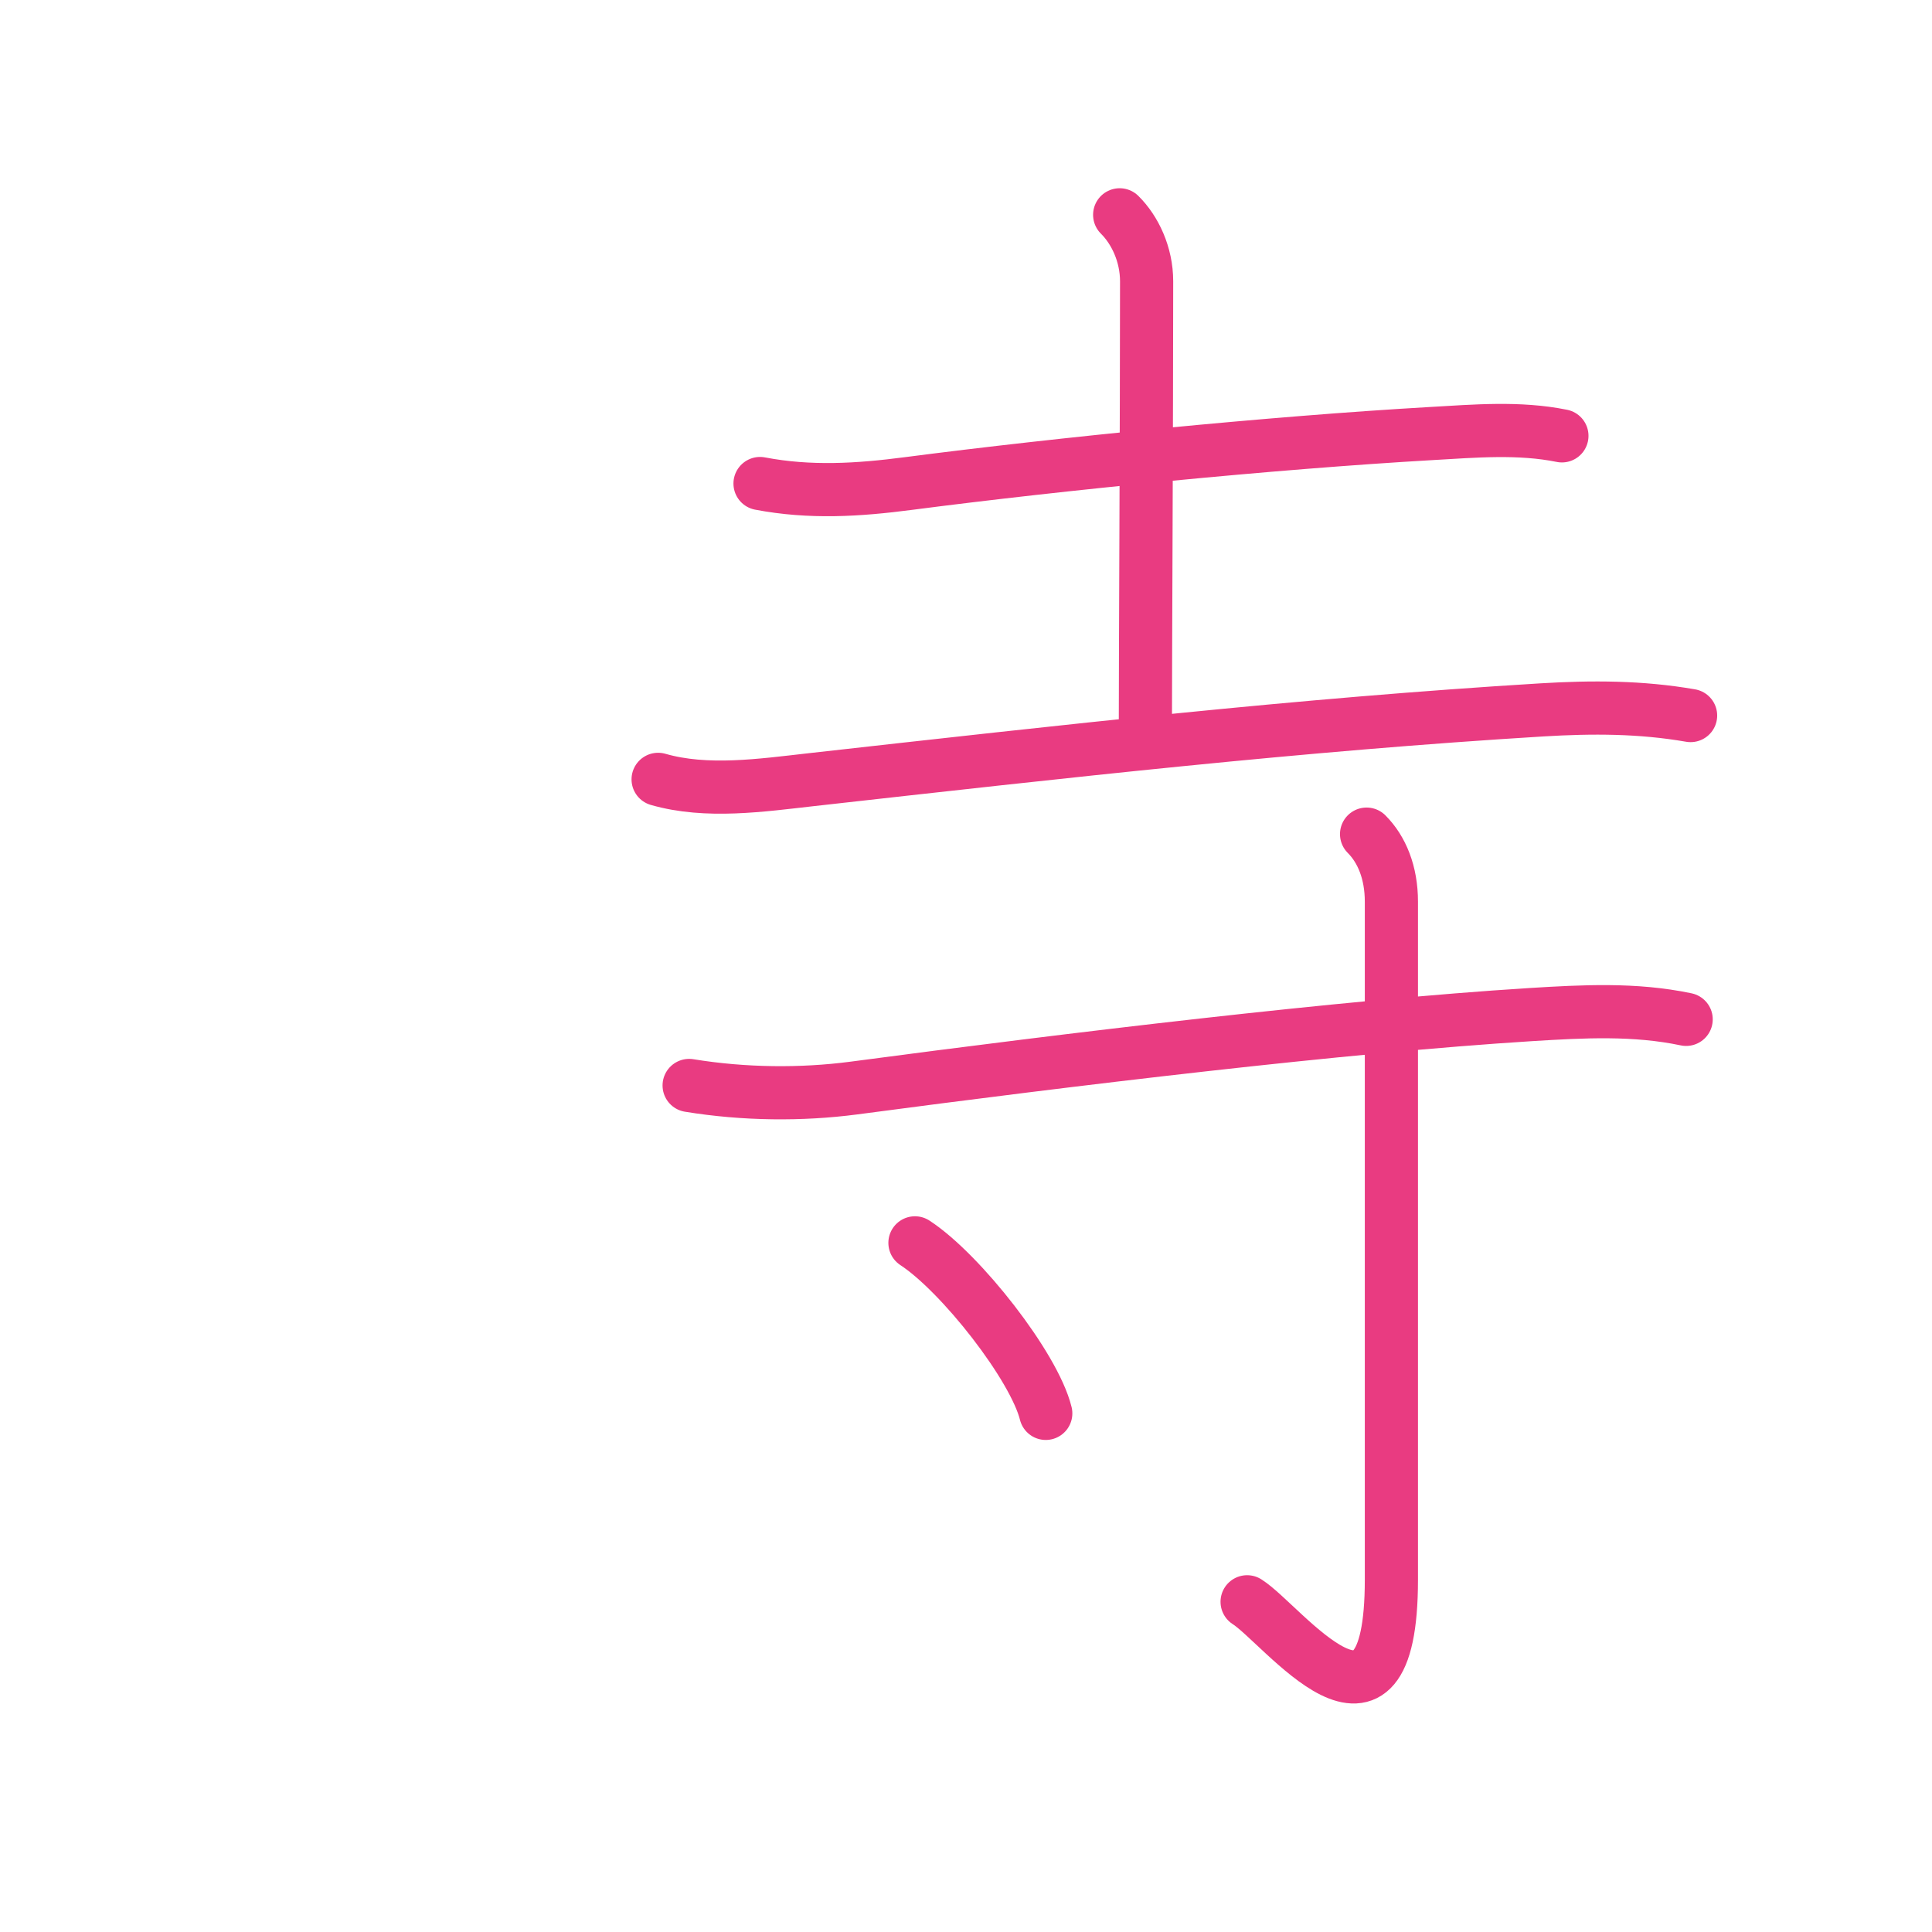
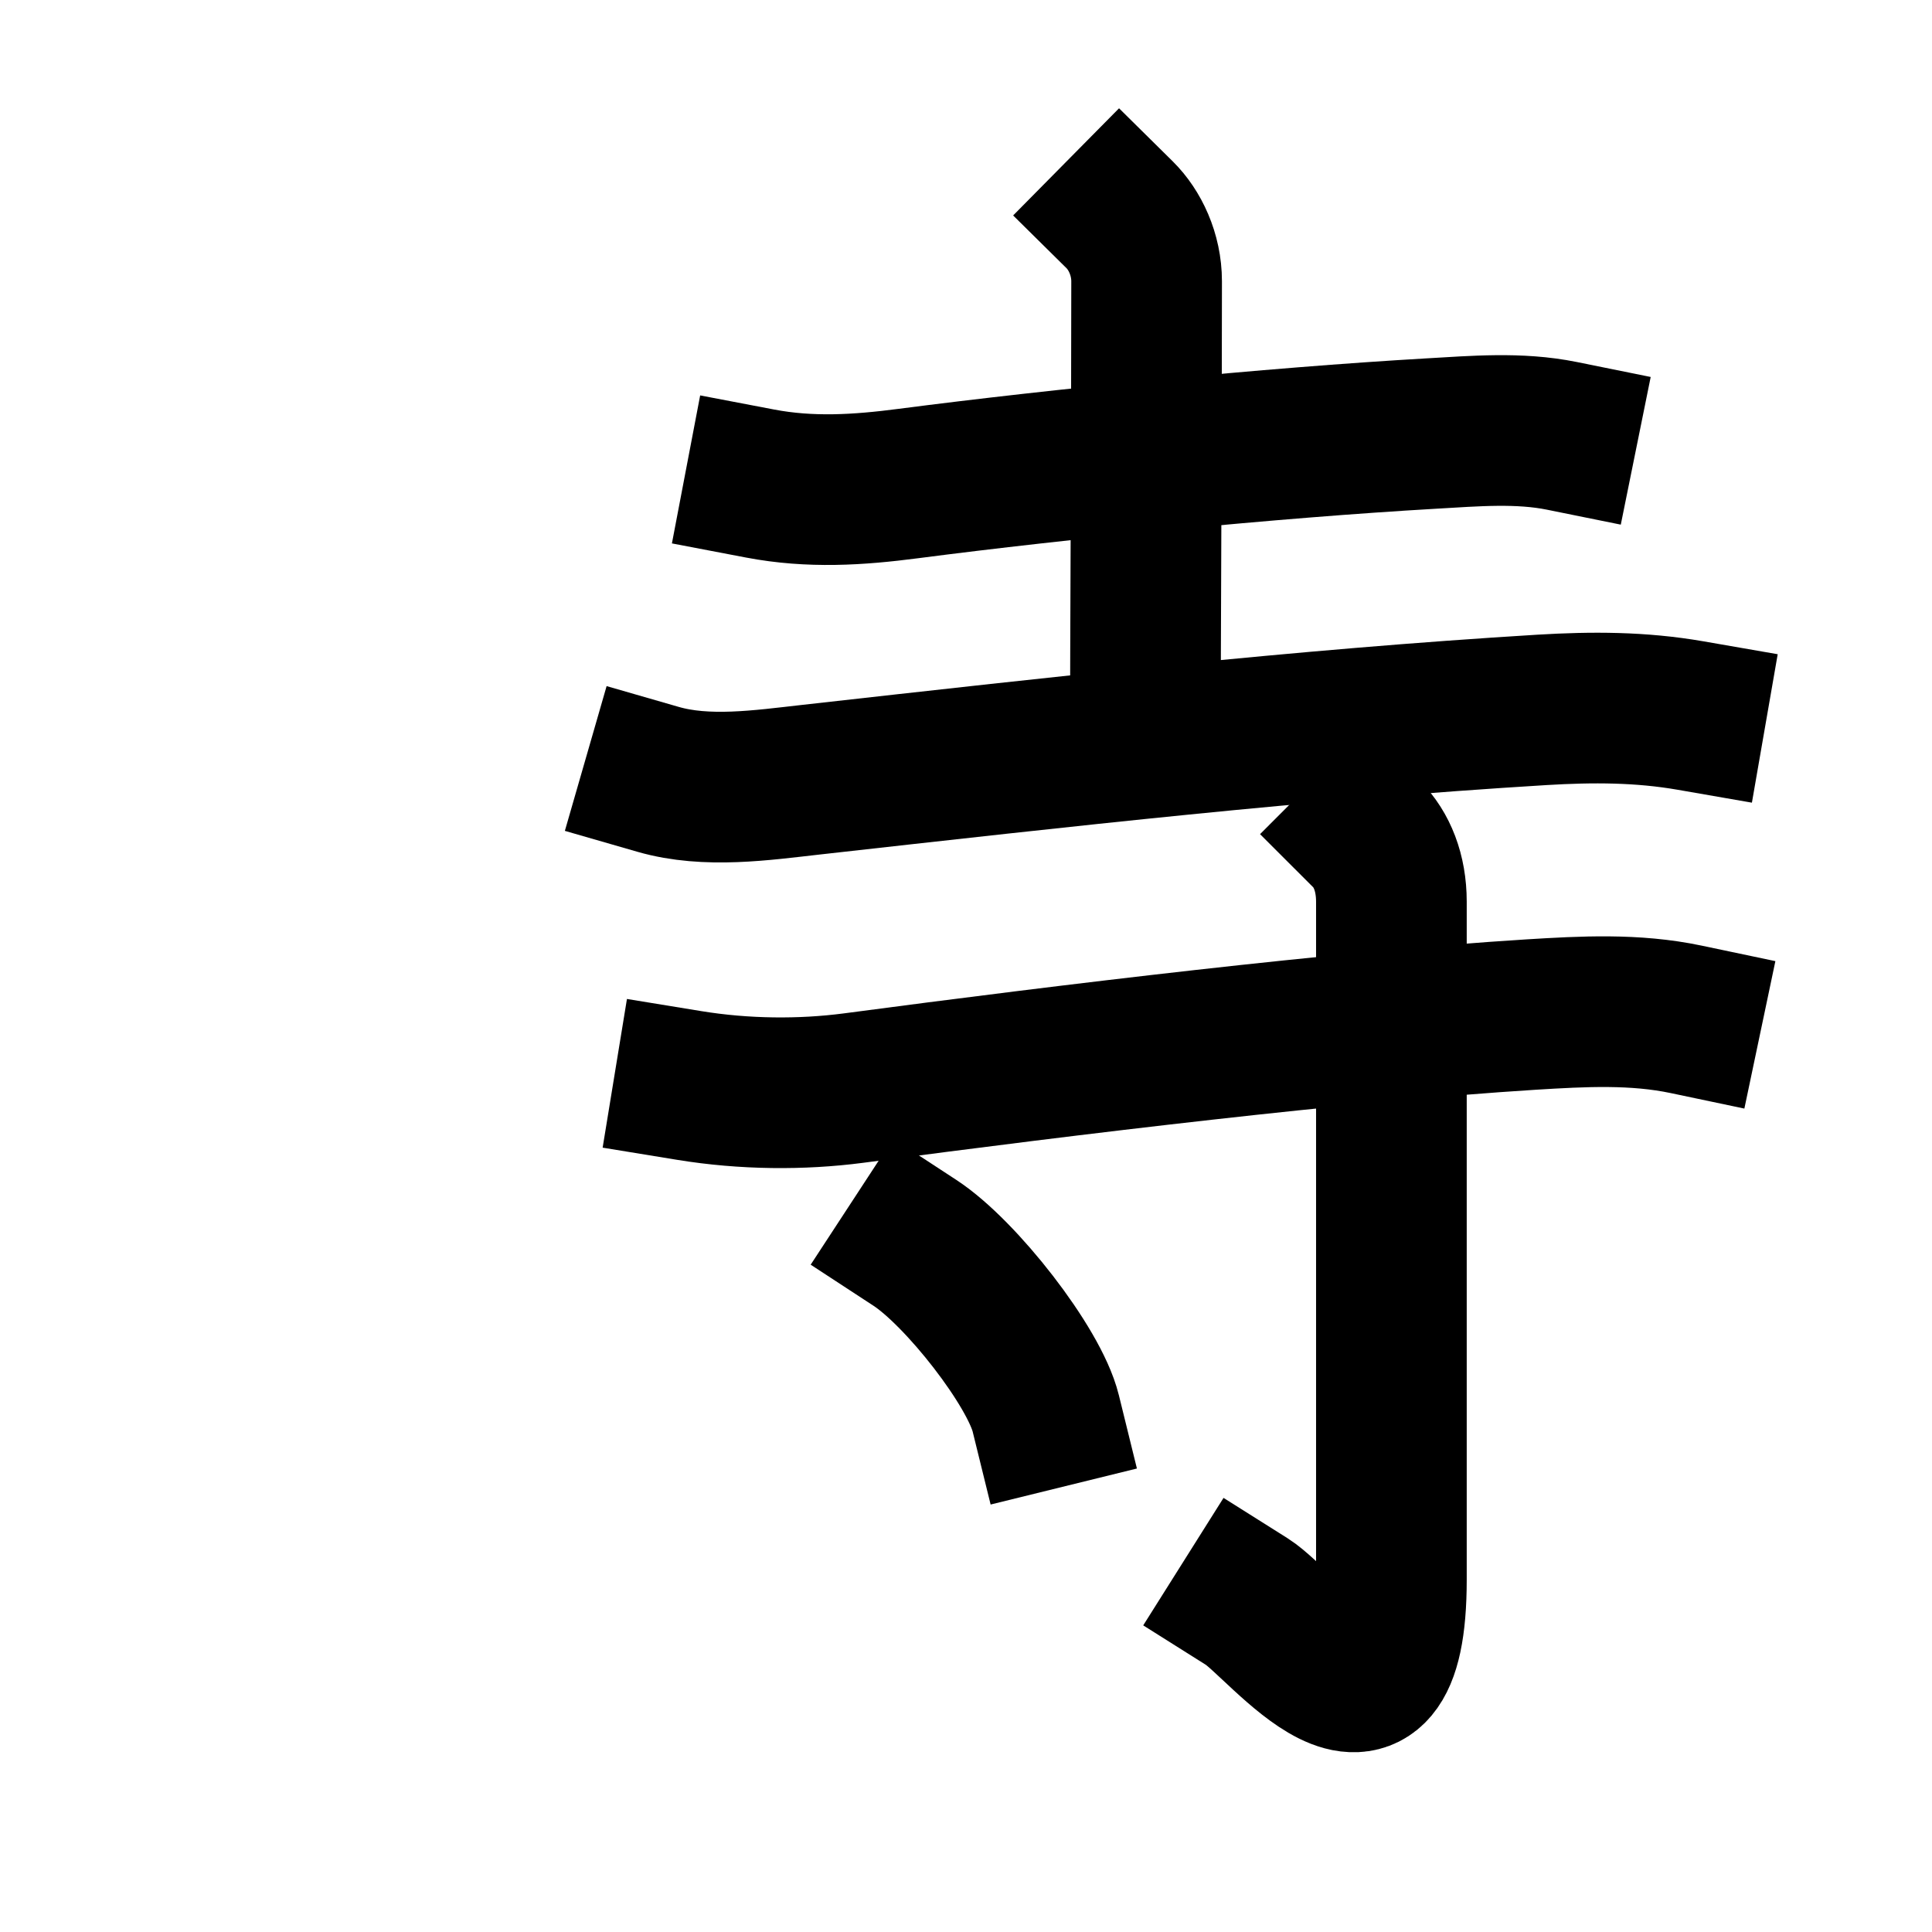
- <svg xmlns="http://www.w3.org/2000/svg" xmlns:ns1="http://kanjivg.tagaini.net" width="109" height="109" viewBox="0 0 109 109">
-   <style>
- 			path {
- 				stroke: #E93B81;
- 			}
- 
- 			path:not([id$=s4], [id$=s5], [id$=s6], [id$=s7], [id$=s8], [id$=s3]) {
- 				display: none;
- 			}
- 
- 			g text {
- 				display: none;
- 			}
- 		</style>
-   <g id="kvg:StrokePaths_04f8d" style="fill:none;stroke:#000000;stroke-width:3;stroke-linecap:round;stroke-linejoin:round;">
-     <g id="kvg:04f8d" ns1:element="侍">
-       <g id="kvg:04f8d-g1" ns1:element="亻" ns1:variant="true" ns1:original="人" ns1:position="left" ns1:radical="general">
-         <path id="kvg:04f8d-s1" ns1:type="㇒" d="M33.75,16.39c0.13,1.23,0.22,2.78-0.11,4.29C31.5,30.25,21.75,47.5,11.81,60.47" />
-         <path id="kvg:04f8d-s2" ns1:type="㇑" d="M26.28,43c0.98,0.98,1.26,2.47,1.26,3.73c0,10.44,0.06,29.94-0.01,41.77c-0.02,2.93-0.03,5.39-0.03,7.12" />
-       </g>
-       <g id="kvg:04f8d-g2" ns1:element="寺" ns1:position="right" ns1:phon="寺">
-         <g id="kvg:04f8d-g3" ns1:element="土" ns1:position="top">
-           <path id="kvg:04f8d-s3" ns1:type="㇐" d="M42.88,27.28c2.83,0.54,5.54,0.37,8.37,0c8.61-1.12,20.47-2.3,29.5-2.82c2.45-0.14,4.95-0.36,7.37,0.13" />
-           <path id="kvg:04f8d-s4" ns1:type="㇑a" d="M63.17,12.12c0.86,0.85,1.52,2.23,1.52,3.75c0,7.76-0.07,21.67-0.07,25.01" />
-           <path id="kvg:04f8d-s5" ns1:type="㇐" d="M37.13,43.97c2.74,0.79,5.86,0.33,8.62,0.02c14.38-1.61,27.63-3.11,41.25-3.94c2.83-0.17,5.56-0.17,8.38,0.32" />
+ <svg xmlns="http://www.w3.org/2000/svg" class="voyager-component-icon icon" width="109" height="109" viewBox="0 0 109 109">
+   <g style="fill:none;stroke:#000000;stroke-width:8.5;stroke-linecap:square;stroke-linejoin:miter;">
+     <g>
+       <g />
+       <g>
+         <g>
+           <path d="M42.88,27.28c2.83,0.54,5.54,0.37,8.37,0c8.61-1.12,20.47-2.3,29.5-2.82c2.45-0.14,4.95-0.36,7.37,0.13" />
+           <path d="M63.17,12.12c0.86,0.85,1.52,2.23,1.52,3.75c0,7.76-0.07,21.67-0.07,25.01" />
+           <path d="M37.13,43.97c2.74,0.79,5.86,0.33,8.62,0.02c14.38-1.61,27.63-3.11,41.25-3.94c2.83-0.17,5.56-0.17,8.38,0.32" />
        </g>
-         <g id="kvg:04f8d-g4" ns1:element="寸" ns1:position="bottom">
-           <path id="kvg:04f8d-s6" ns1:type="㇐" d="M38.88,61.24c3.12,0.51,6.35,0.53,9.26,0.15c12.36-1.64,27.56-3.48,38.24-4.15c2.93-0.18,5.85-0.34,8.75,0.27" />
-           <path id="kvg:04f8d-s7" ns1:type="㇚" d="M77.1,47.06c0.86,0.86,1.4,2.17,1.4,3.81c0,12.04,0,34.15,0,38.25c0,10.83-6.14,2.51-8.14,1.25" />
-           <path id="kvg:04f8d-s8" ns1:type="㇔" d="M51.62,70.12c2.6,1.7,6.73,6.98,7.38,9.62" />
+         <g>
+           <path d="M38.88,61.24c3.12,0.51,6.35,0.53,9.26,0.15c12.36-1.64,27.56-3.48,38.24-4.15c2.93-0.18,5.85-0.34,8.75,0.27" />
+           <path d="M77.1,47.06c0.86,0.86,1.4,2.17,1.4,3.81c0,12.04,0,34.15,0,38.25c0,10.83-6.14,2.51-8.14,1.25" />
+           <path d="M51.62,70.12c2.6,1.7,6.73,6.98,7.38,9.62" />
        </g>
      </g>
    </g>
  </g>
-   <g id="kvg:StrokeNumbers_04f8d" style="font-size:8;fill:#808080">
-     <text transform="matrix(1 0 0 1 26.25 17.50)">1</text>
-     <text transform="matrix(1 0 0 1 20.50 60.50)">2</text>
-     <text transform="matrix(1 0 0 1 41.50 24.13)">3</text>
-     <text transform="matrix(1 0 0 1 53.25 12.13)">4</text>
-     <text transform="matrix(1 0 0 1 35.50 40.63)">5</text>
-     <text transform="matrix(1 0 0 1 37.50 58.55)">6</text>
-     <text transform="matrix(1 0 0 1 67.50 51.50)">7</text>
-     <text transform="matrix(1 0 0 1 44.25 73.50)">8</text>
-   </g>
</svg>
